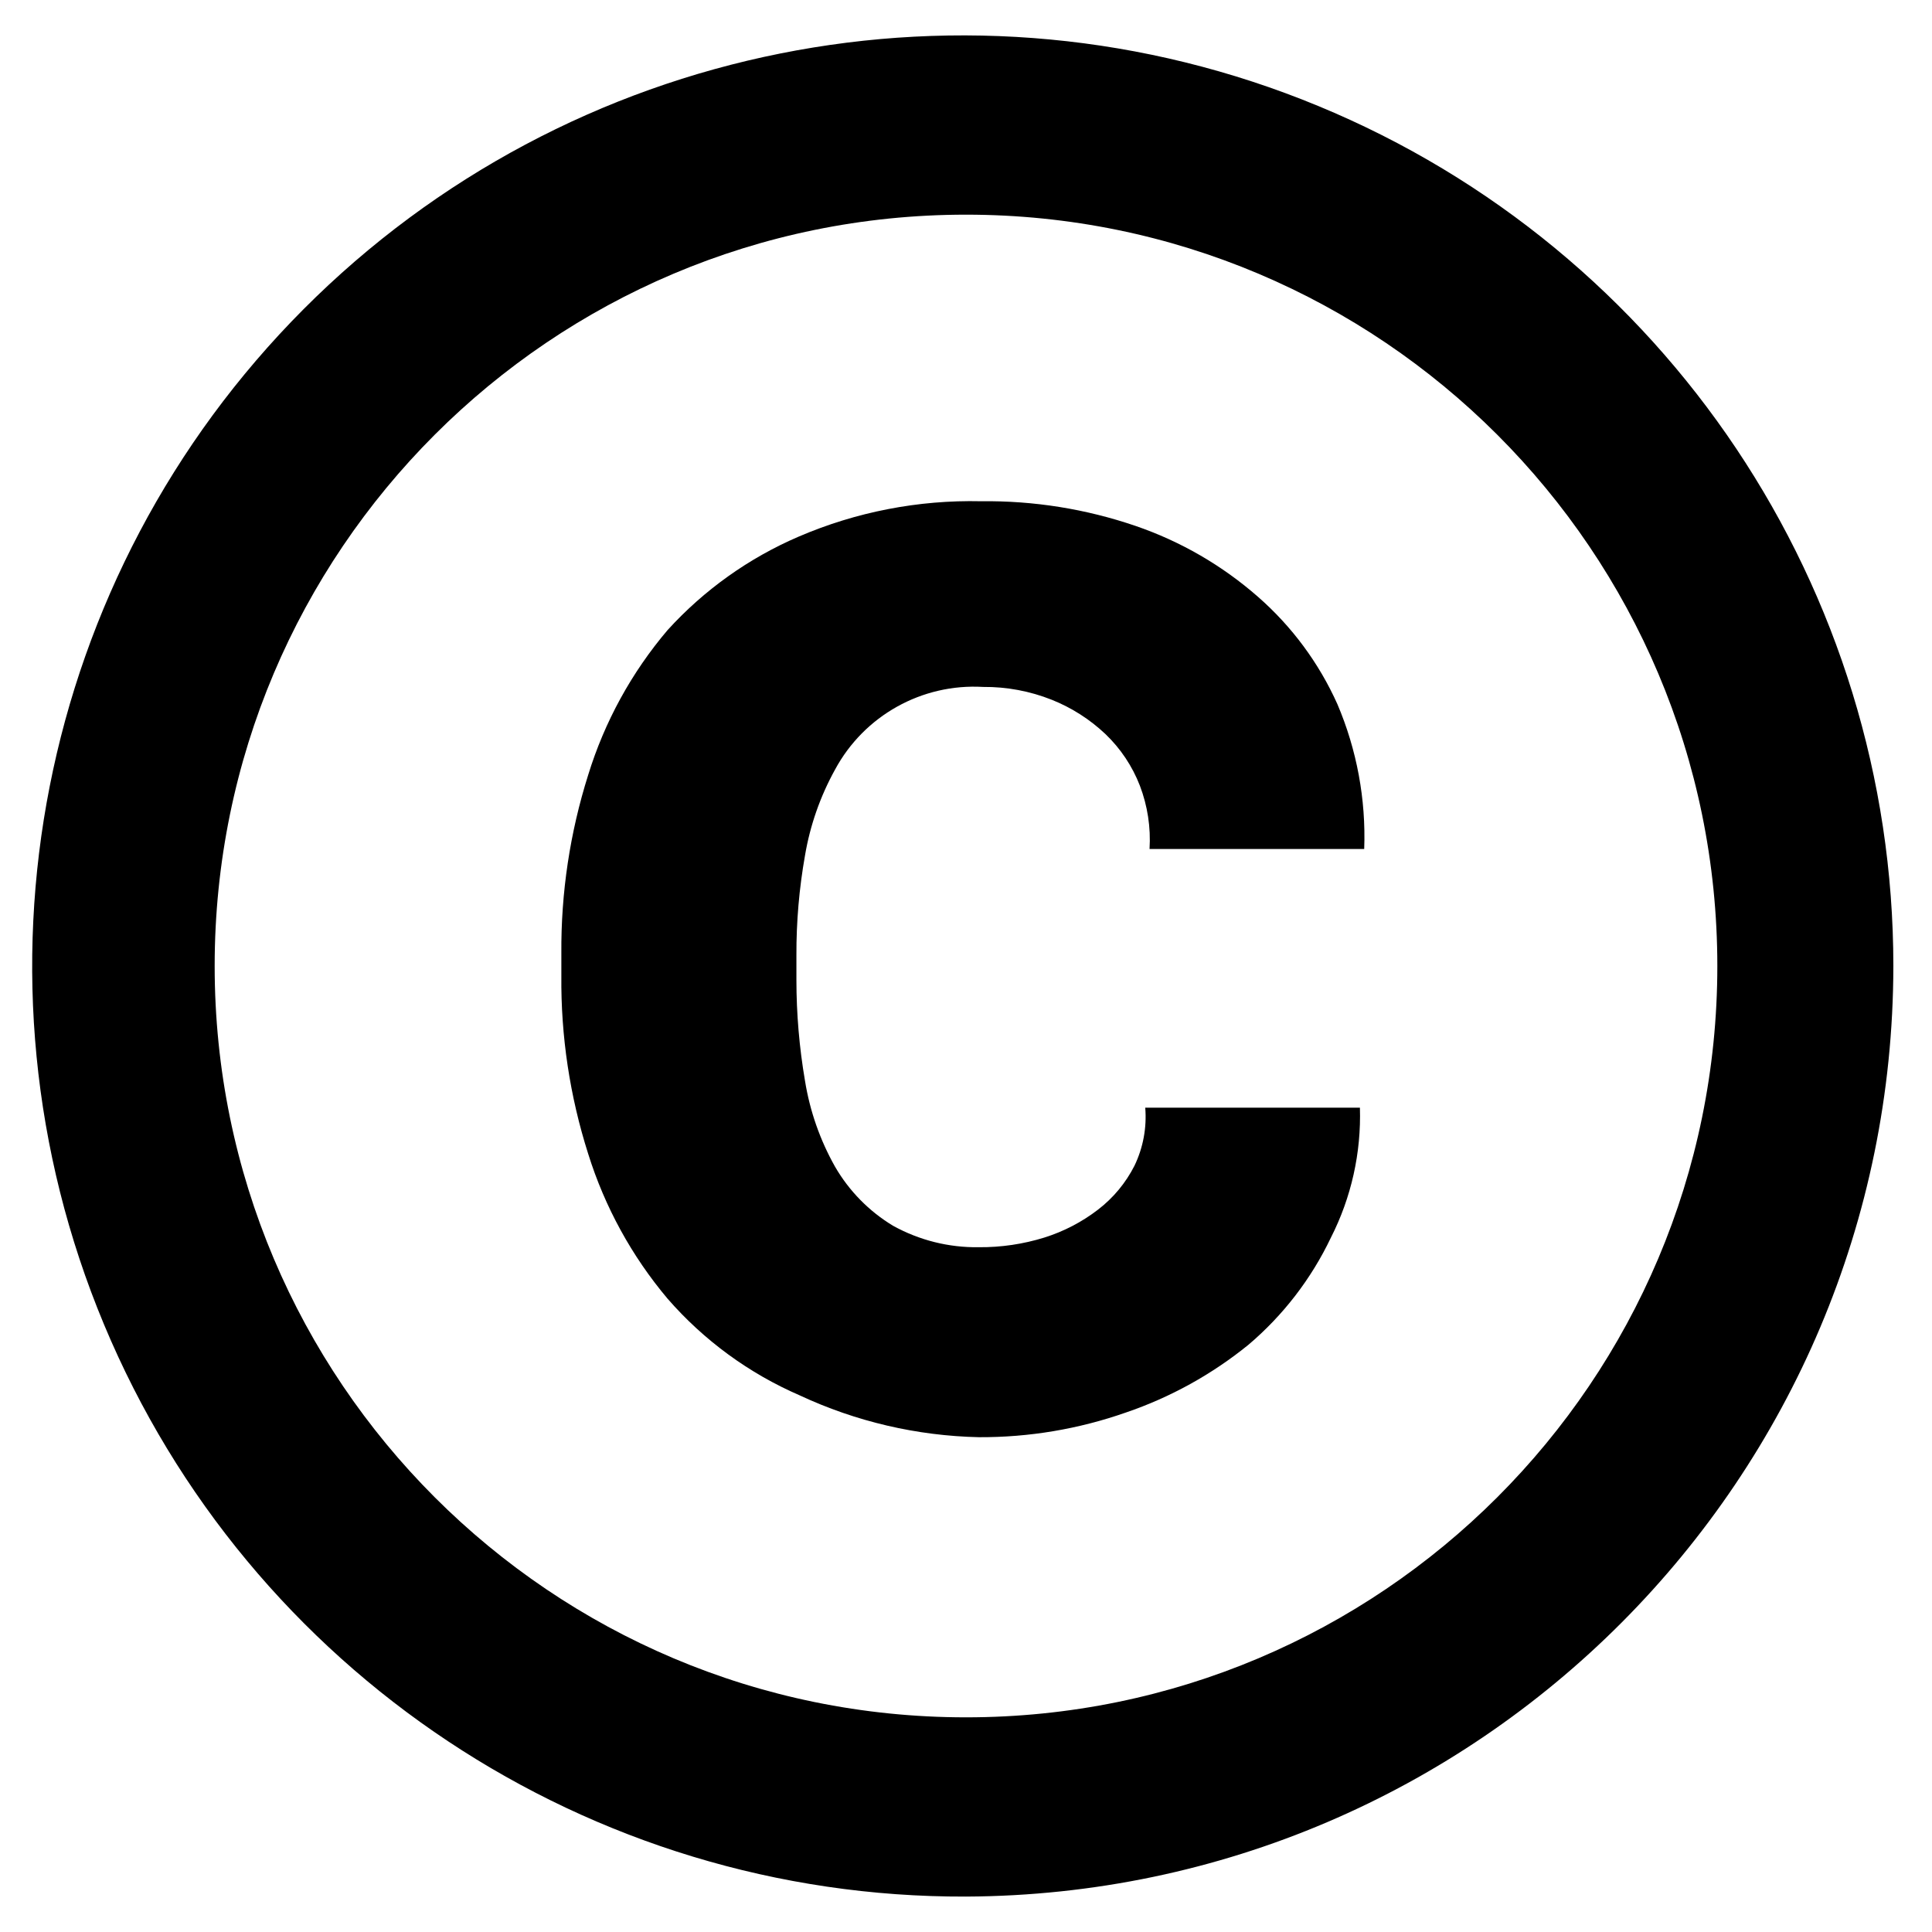
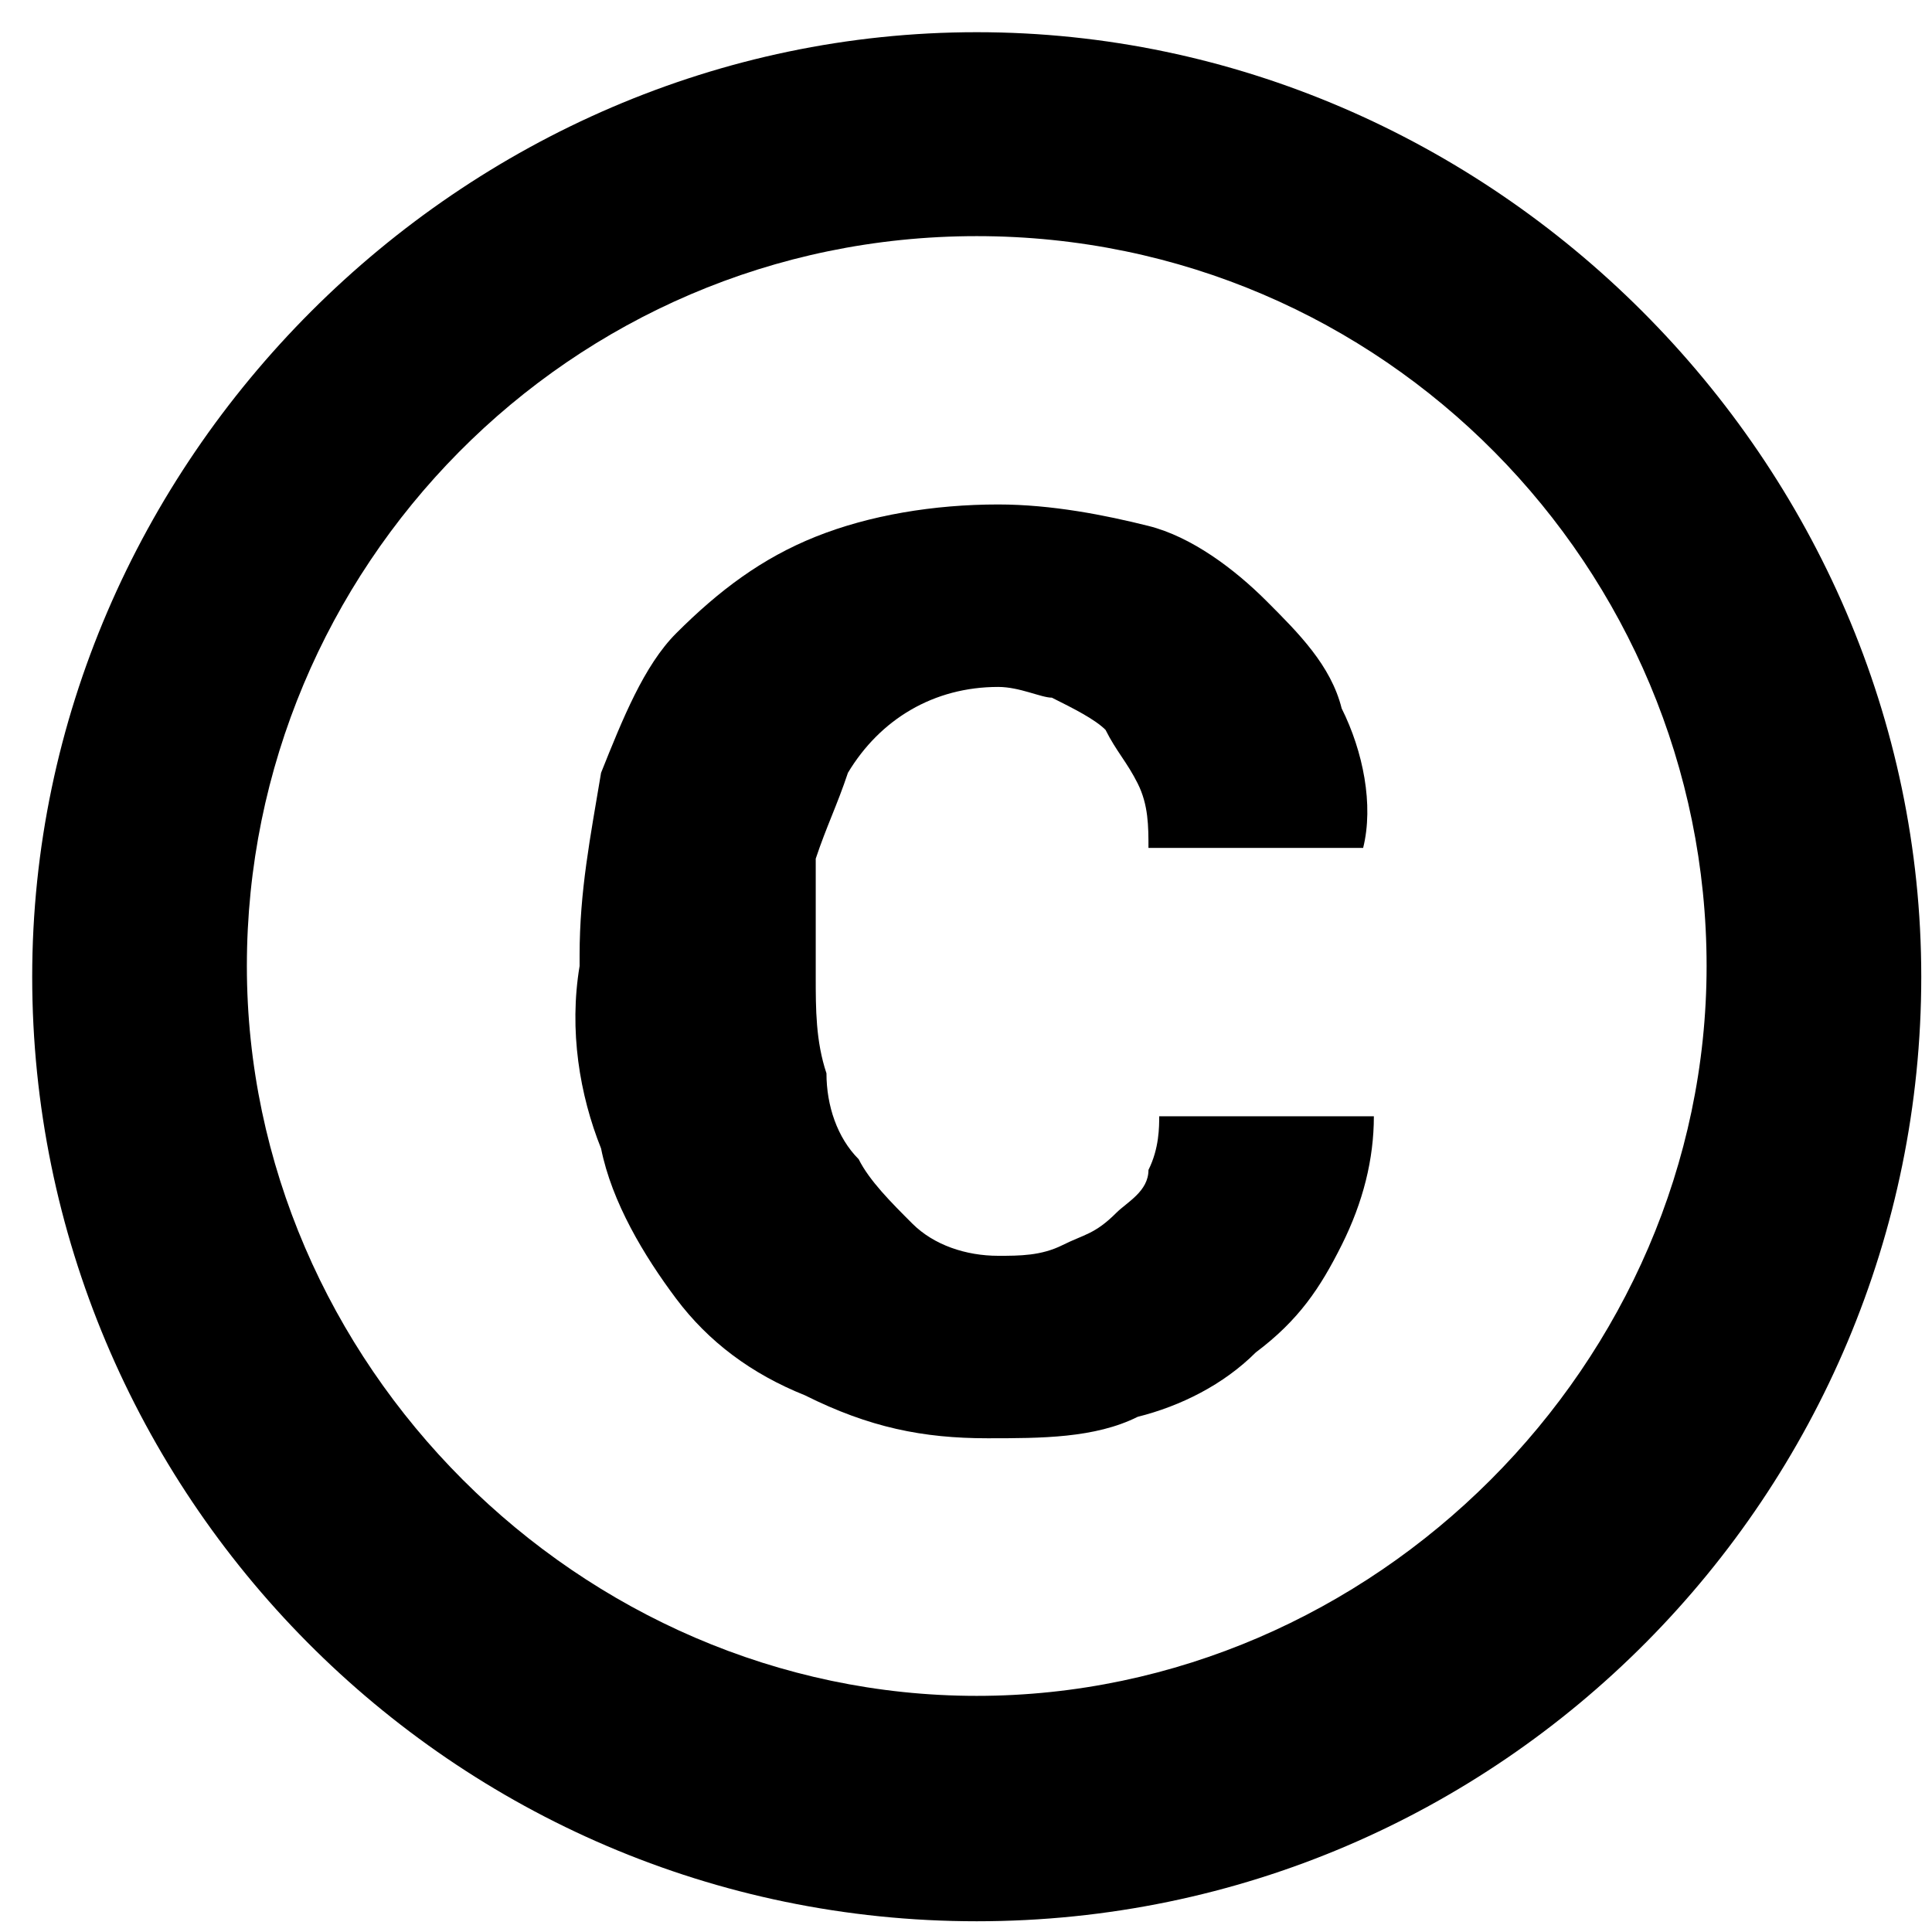
- <svg xmlns="http://www.w3.org/2000/svg" viewBox="0 0 18 18">
-   <path d="M9,17.67A8.67,8.67,0,1,1,17.64,9,8.68,8.68,0,0,1,9,17.67ZM9,2a7,7,0,1,0,7,7A7,7,0,0,0,9,2Z" />
-   <path d="M9.12,11.62a2,2,0,0,0,.61-.09,1.61,1.61,0,0,0,.5-.26,1.2,1.2,0,0,0,.34-.41,1.05,1.05,0,0,0,.1-.54h2a2.5,2.5,0,0,1-.27,1.21,3,3,0,0,1-.77,1,3.71,3.71,0,0,1-1.14.63,4.08,4.08,0,0,1-1.37.23A4.16,4.16,0,0,1,7.45,13a3.45,3.45,0,0,1-1.23-.9,3.9,3.9,0,0,1-.74-1.35,5.3,5.3,0,0,1-.25-1.66V8.88a5.38,5.38,0,0,1,.25-1.66,3.82,3.82,0,0,1,.74-1.35A3.54,3.54,0,0,1,7.44,5a4.07,4.07,0,0,1,1.7-.33,4.28,4.28,0,0,1,1.44.23,3.4,3.4,0,0,1,1.14.66,2.91,2.91,0,0,1,.74,1,3.15,3.15,0,0,1,.25,1.35h-2a1.41,1.41,0,0,0-.09-.59,1.33,1.33,0,0,0-.32-.48,1.58,1.58,0,0,0-.5-.32,1.69,1.69,0,0,0-.64-.12,1.47,1.47,0,0,0-1.38.77,2.52,2.52,0,0,0-.28.8,5.22,5.22,0,0,0-.08.93v.23a5.59,5.59,0,0,0,.08.94,2.41,2.41,0,0,0,.28.8,1.55,1.55,0,0,0,.54.55A1.6,1.6,0,0,0,9.12,11.62Z" />
+ <svg xmlns="http://www.w3.org/2000/svg" version="1.1" id="Layer_1" x="0px" y="0px" viewBox="0 0 18 18" style="enable-background:new 0 0 18 18;" xml:space="preserve">
+   <g>
+     <path d="M9.1,17.9c-4.9,0-8.8-4-8.8-8.8s4-8.8,8.8-8.8s8.8,4,8.8,8.8S14,17.9,9.1,17.9z M9.1,2.2c-3.8,0-6.8,3.1-6.8,6.8   s3.1,6.8,6.8,6.8s6.8-3.1,6.8-6.8S12.9,2.2,9.1,2.2z" />
+     <path d="M9.3,11.7c0.2,0,0.4,0,0.6-0.1c0.2-0.1,0.3-0.1,0.5-0.3c0.1-0.1,0.3-0.2,0.3-0.4c0.1-0.2,0.1-0.4,0.1-0.5h2   c0,0.4-0.1,0.8-0.3,1.2c-0.2,0.4-0.4,0.7-0.8,1c-0.3,0.3-0.7,0.5-1.1,0.6c-0.4,0.2-0.9,0.2-1.4,0.2c-0.6,0-1.1-0.1-1.7-0.4   c-0.5-0.2-0.9-0.5-1.2-0.9c-0.3-0.4-0.6-0.9-0.7-1.4c-0.2-0.5-0.3-1.1-0.2-1.7V8.9c0-0.6,0.1-1.1,0.2-1.7c0.2-0.5,0.4-1,0.7-1.3   C6.7,5.5,7.1,5.2,7.6,5c0.5-0.2,1.1-0.3,1.7-0.3c0.5,0,1,0.1,1.4,0.2c0.4,0.1,0.8,0.4,1.1,0.7c0.3,0.3,0.6,0.6,0.7,1   c0.2,0.4,0.3,0.9,0.2,1.3h-2c0-0.2,0-0.4-0.1-0.6c-0.1-0.2-0.2-0.3-0.3-0.5c-0.1-0.1-0.3-0.2-0.5-0.3C9.7,6.5,9.5,6.4,9.3,6.4   c-0.6,0-1.1,0.3-1.4,0.8C7.8,7.5,7.7,7.7,7.6,8C7.6,8.3,7.6,8.6,7.6,8.9v0.2c0,0.3,0,0.6,0.1,0.9c0,0.3,0.1,0.6,0.3,0.8   c0.1,0.2,0.3,0.4,0.5,0.6C8.7,11.6,9,11.7,9.3,11.7z" />
+   </g>
</svg>
